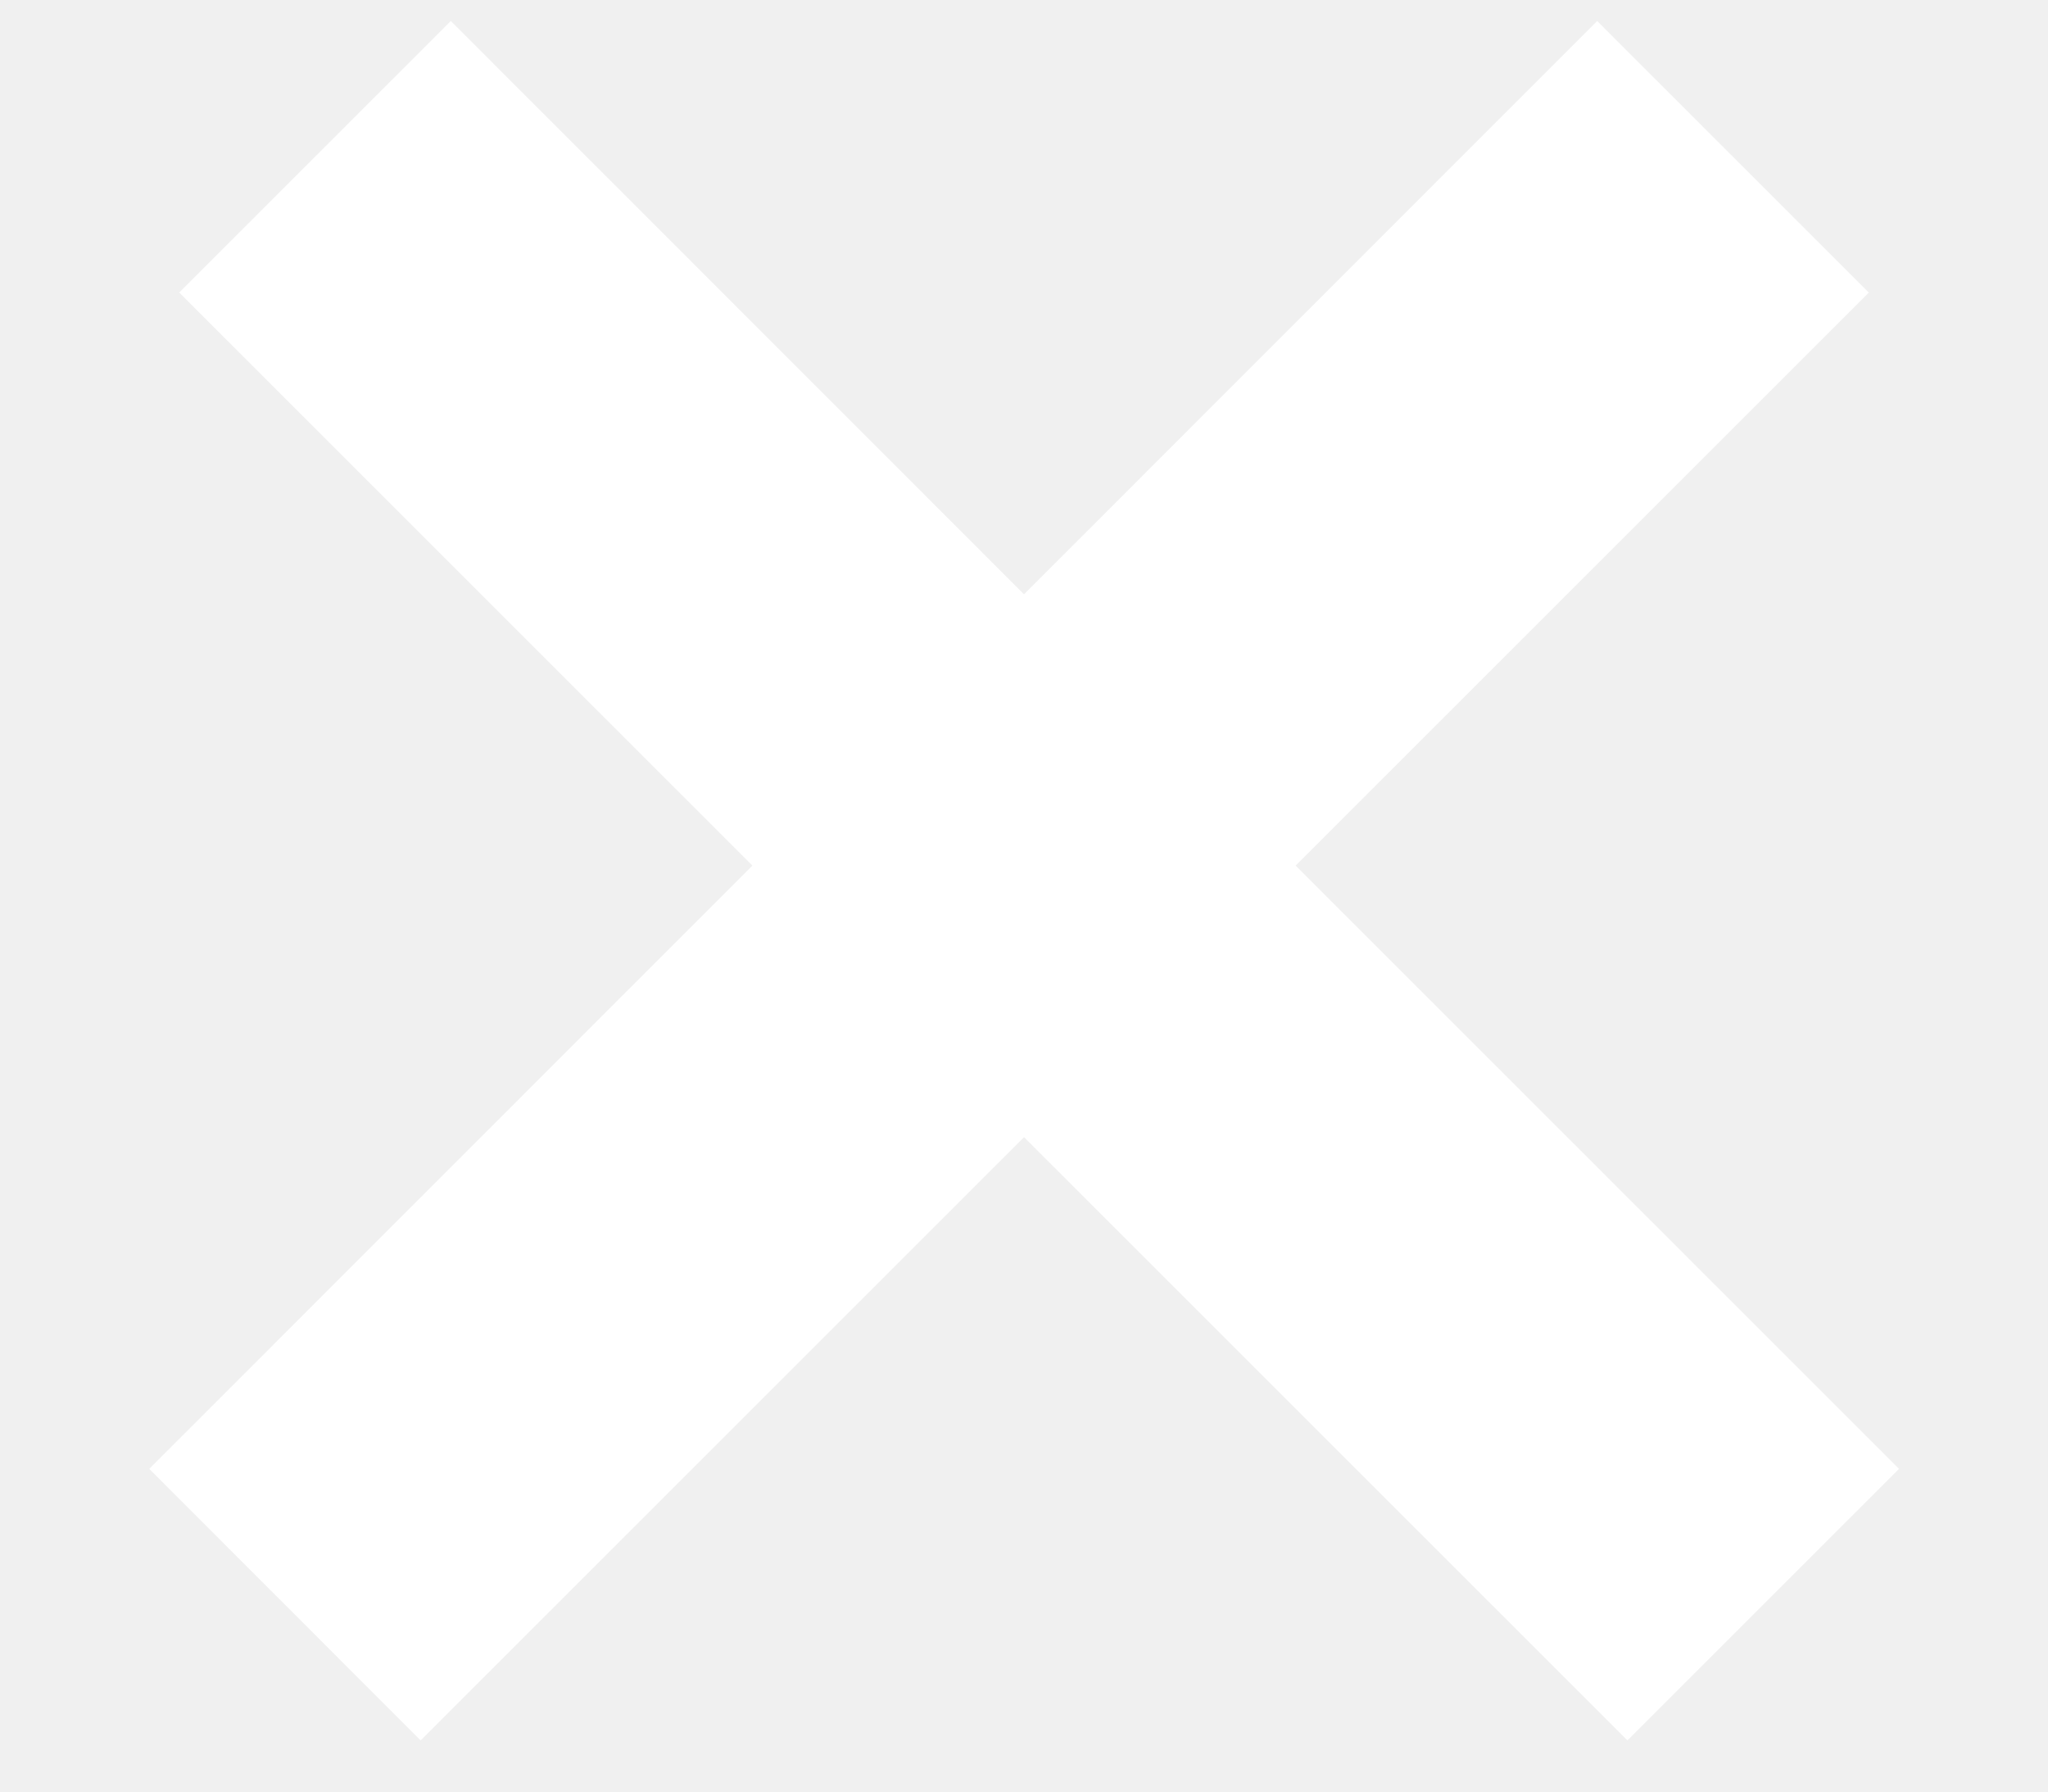
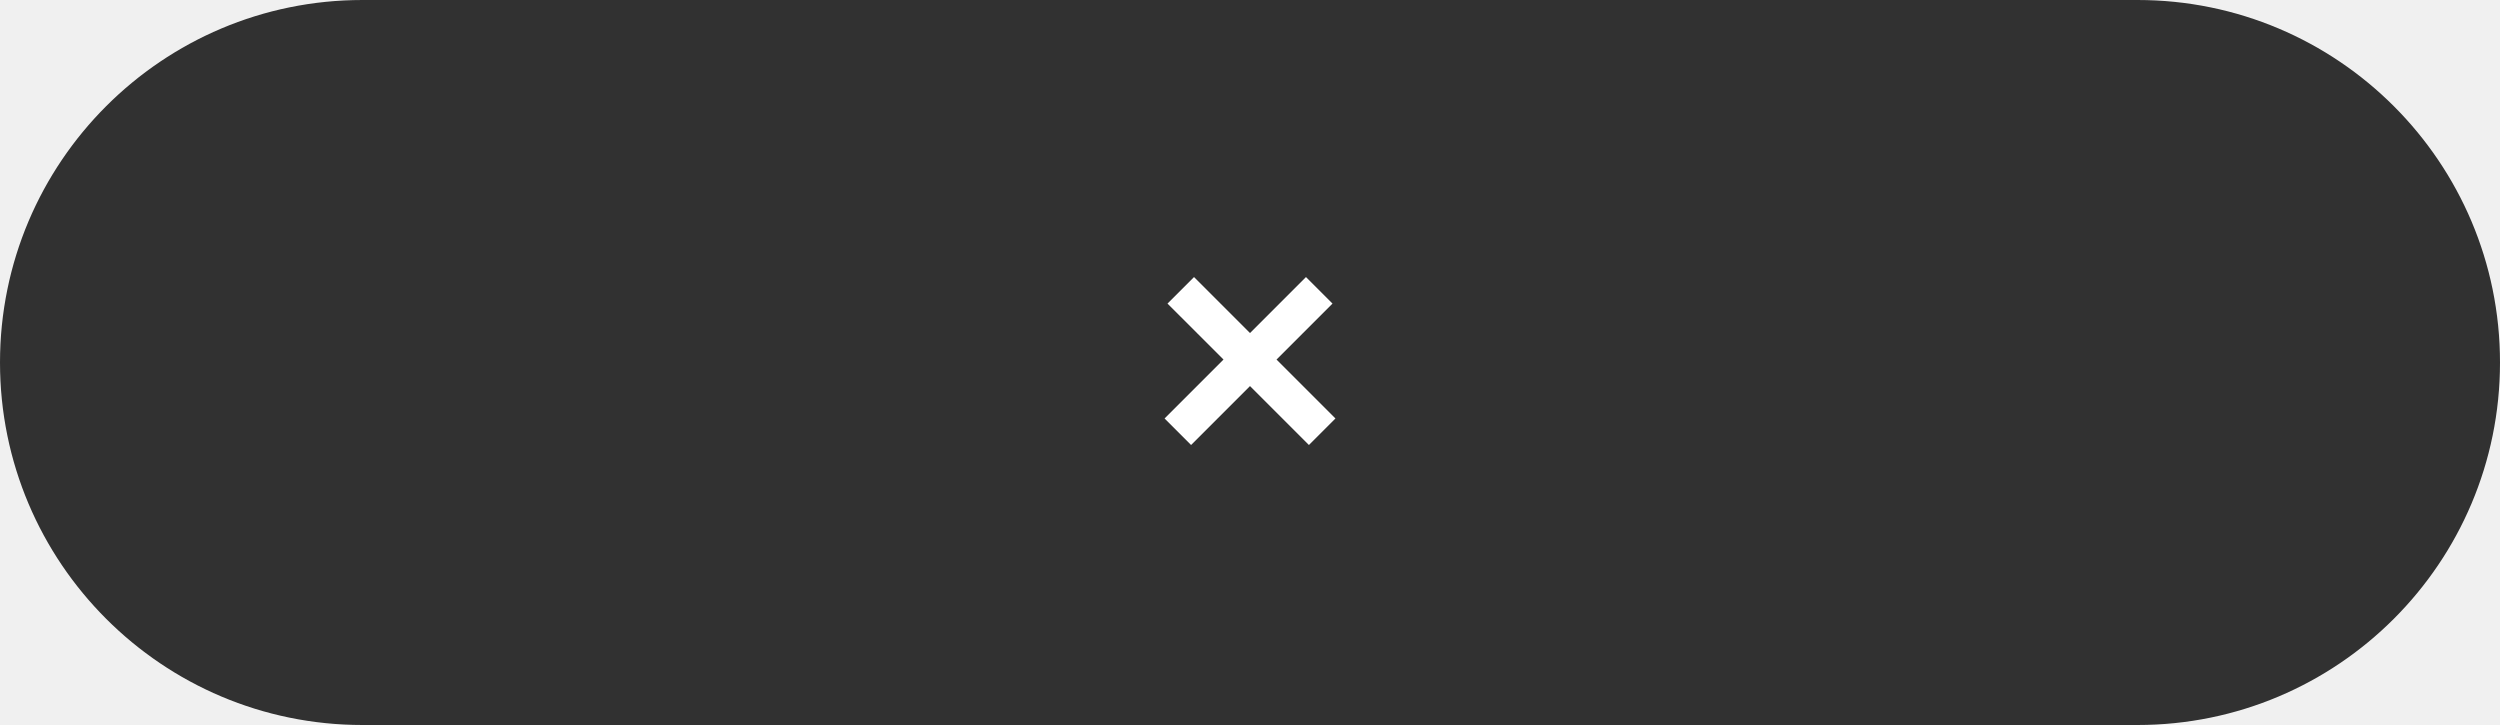
- <svg xmlns="http://www.w3.org/2000/svg" width="8" height="7" viewBox="0 0 8 7" fill="none">
-   <path fill-rule="evenodd" clip-rule="evenodd" d="M5.061 3.382L7.3 1.143L6.239 0.082L4 2.322L1.761 0.082L0.7 1.143L2.939 3.382L0.583 5.739L1.643 6.8L4 4.443L6.357 6.8L7.418 5.739L5.061 3.382Z" fill="white" />
+ <svg xmlns="http://www.w3.org/2000/svg" width="100" height="29" viewBox="0 0 100 29" fill="none">
+   <rect width="100" height="29" rx="14.5" fill="#313131" />
+   <path fill-rule="evenodd" clip-rule="evenodd" d="M51.061 14.382L53.3 12.143L52.239 11.082L50 13.322L47.761 11.082L46.7 12.143L48.94 14.382L46.583 16.739L47.643 17.8L50 15.443L52.357 17.8L53.418 16.739L51.061 14.382Z" fill="white" />
</svg>
